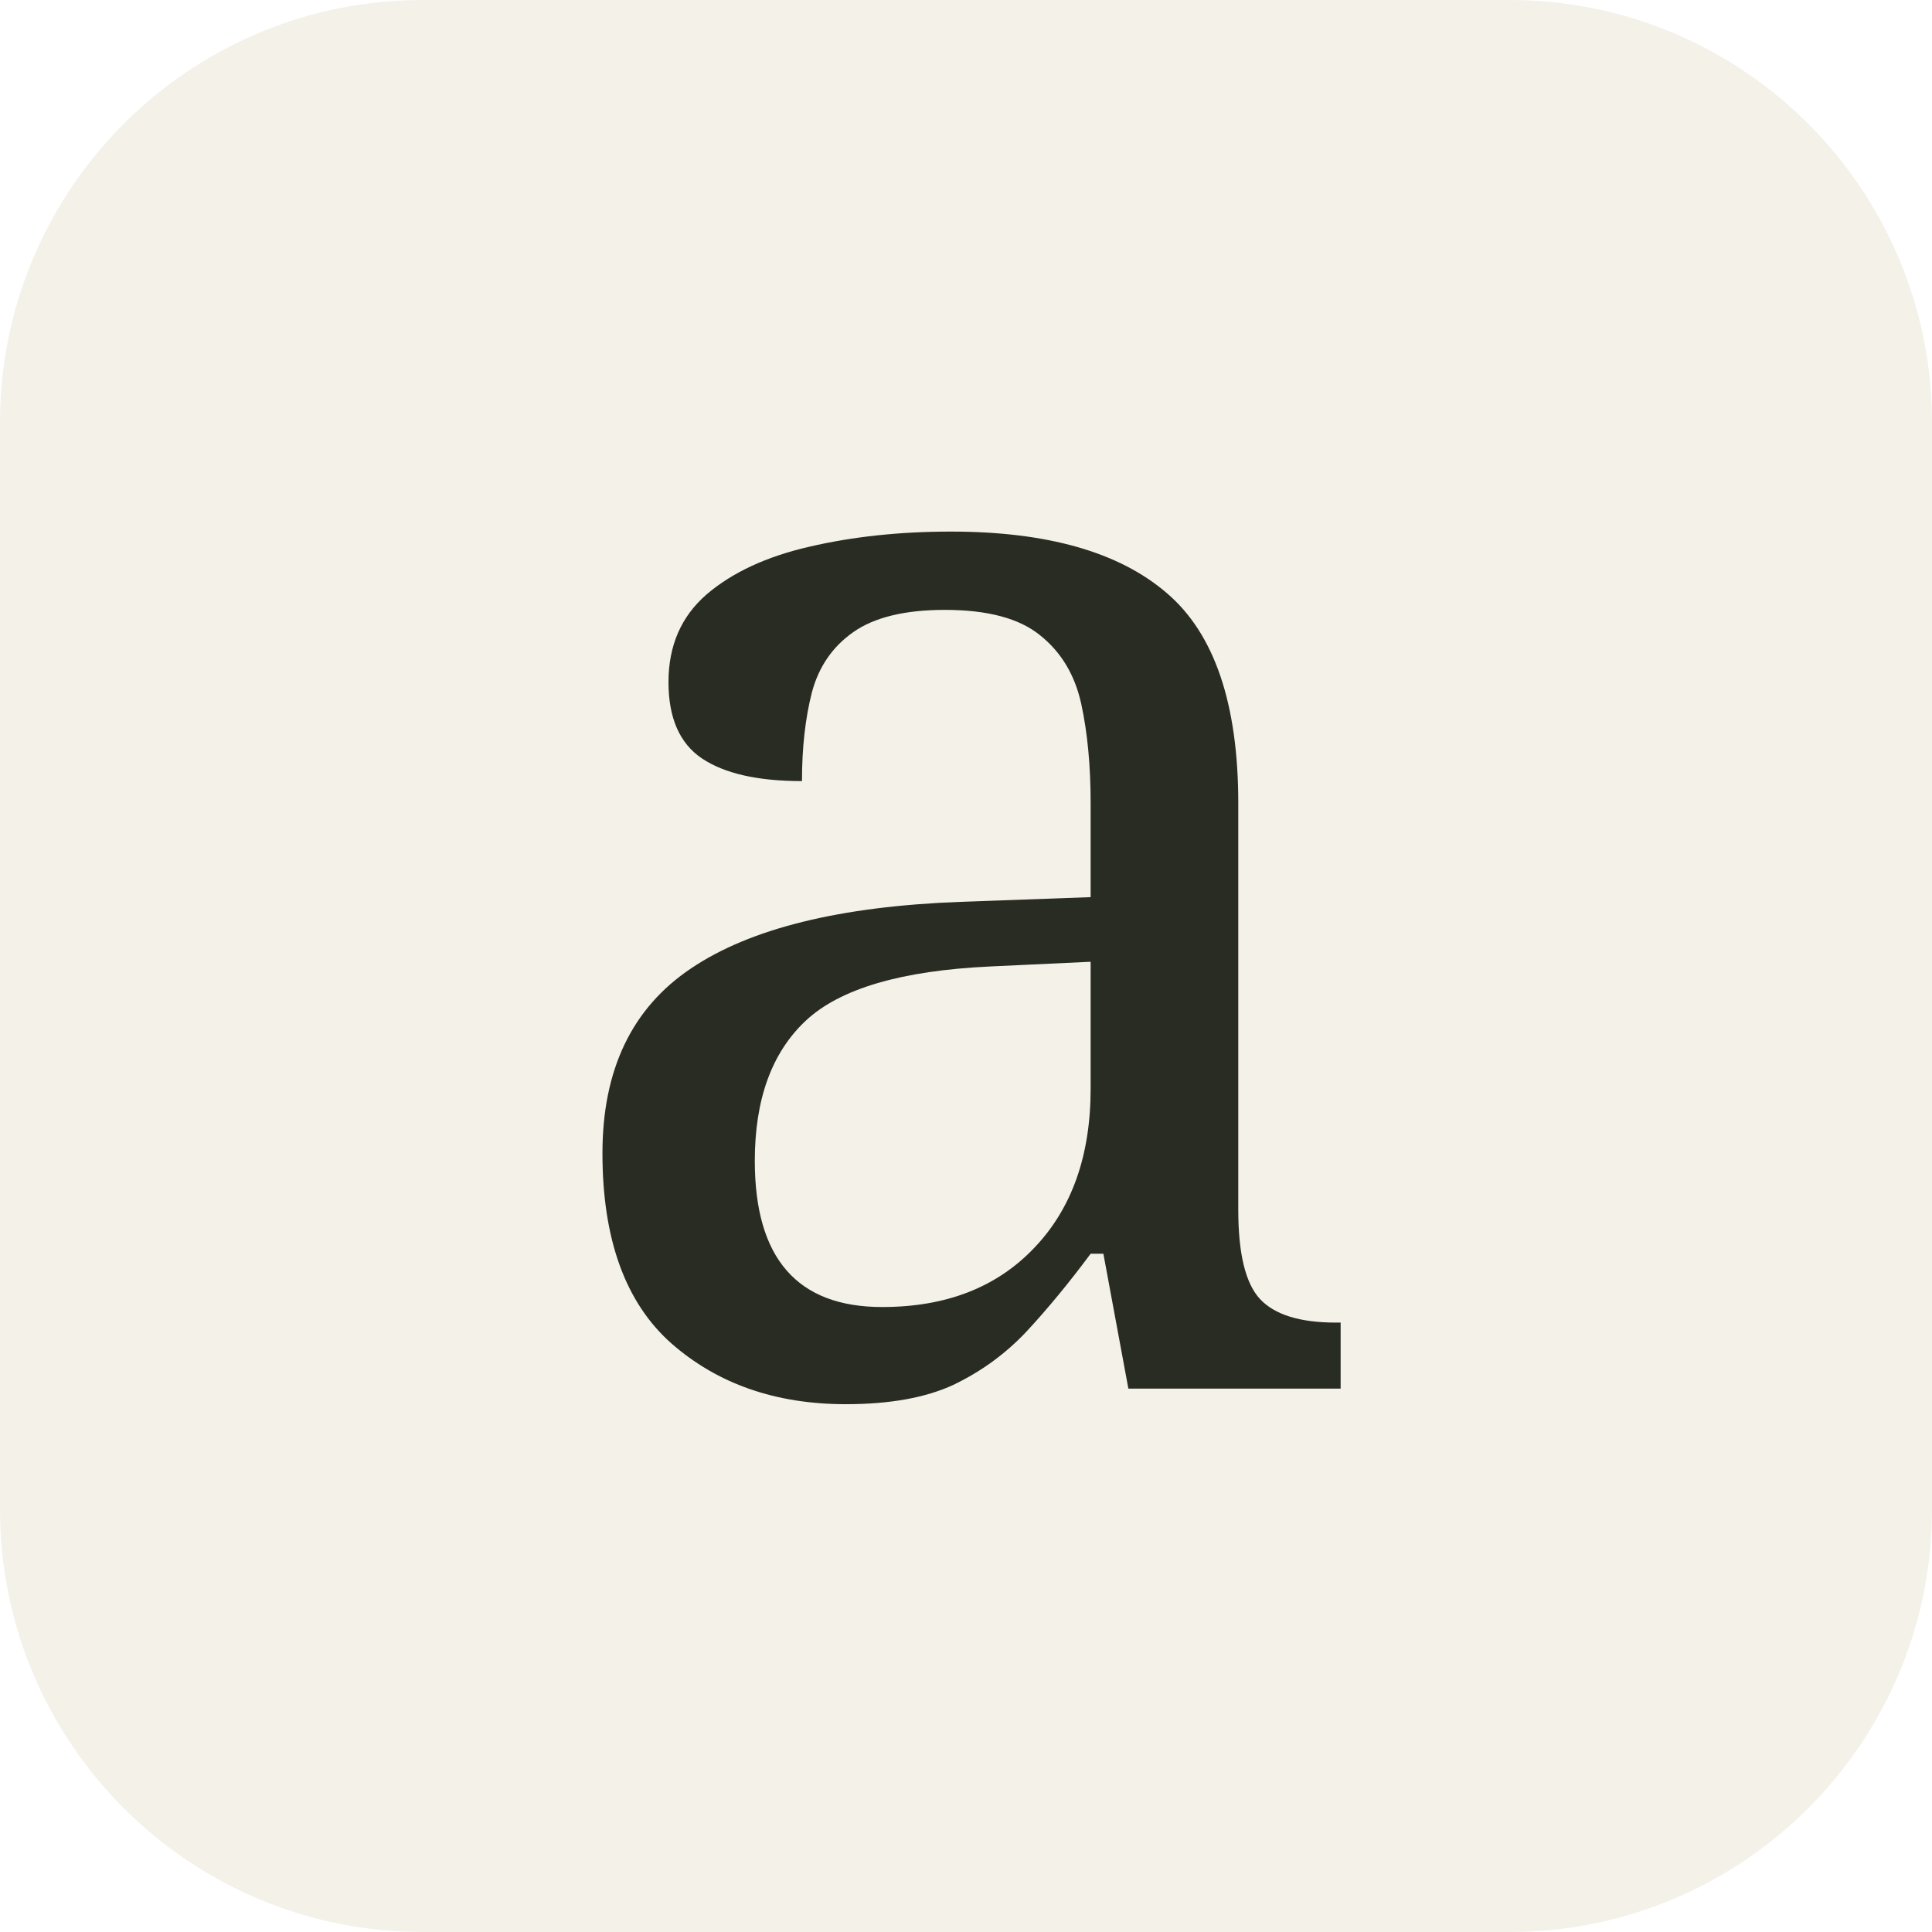
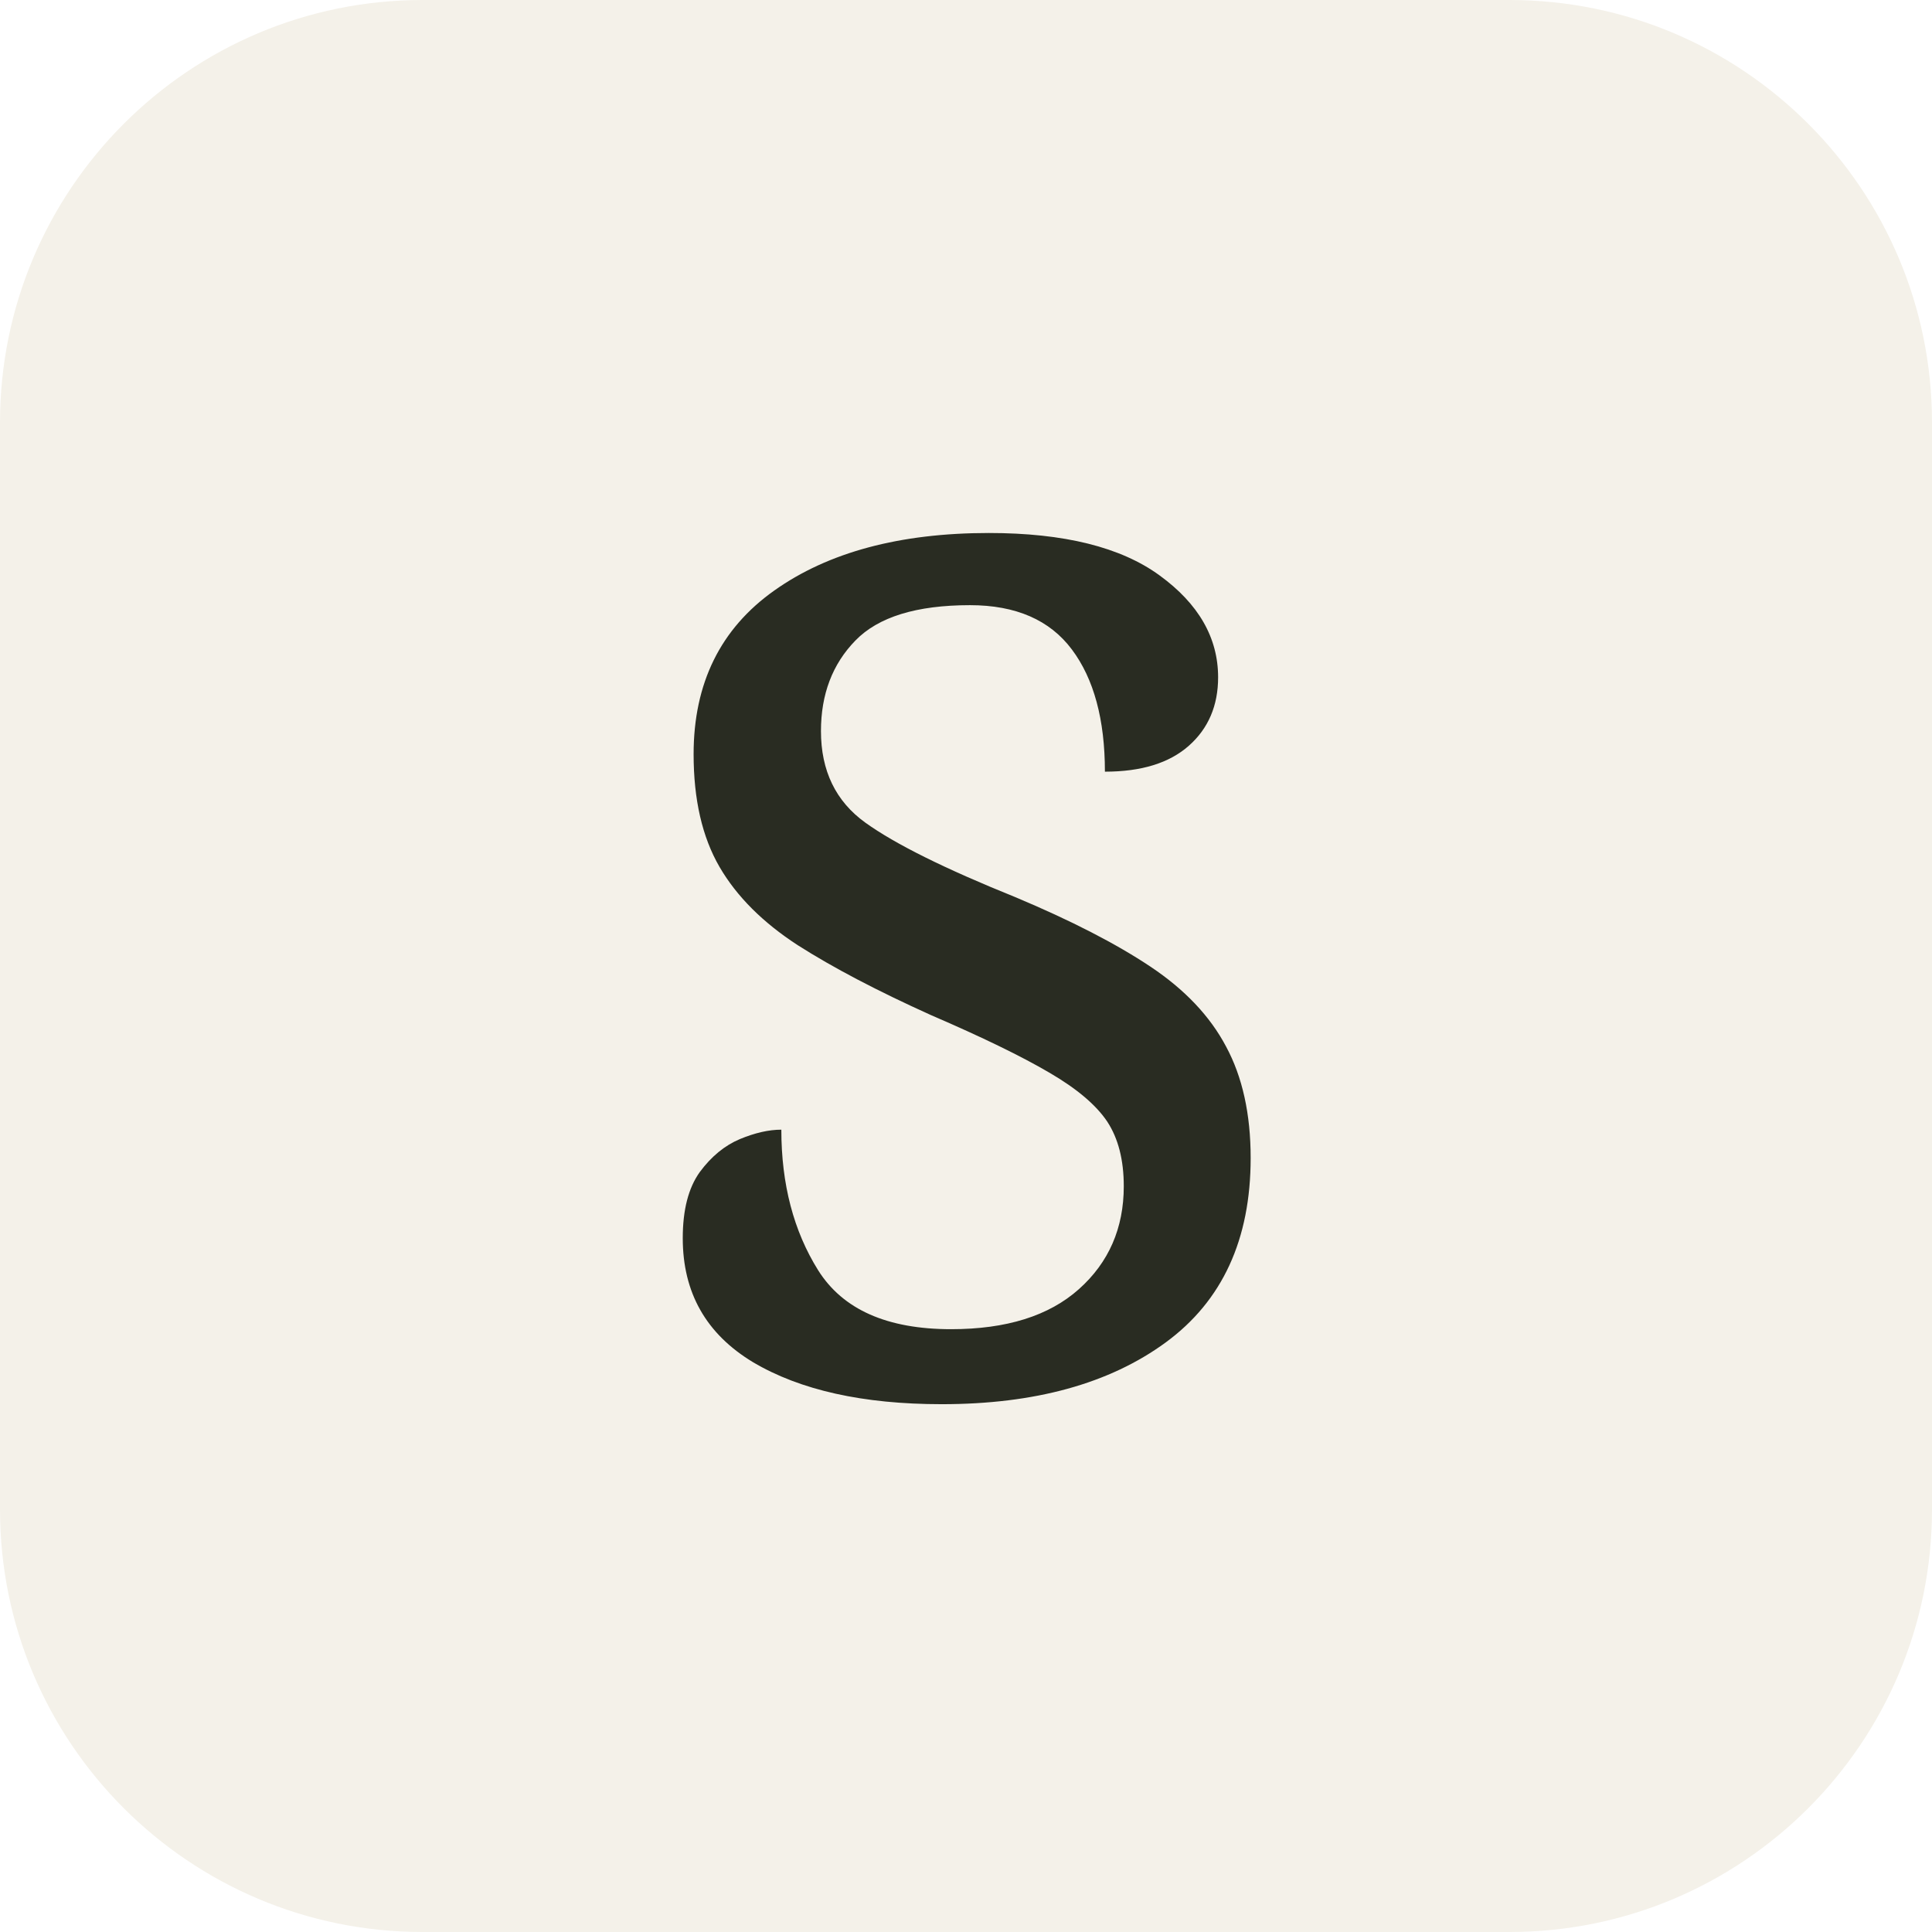
<svg xmlns="http://www.w3.org/2000/svg" viewBox="0 0 64 64">
  <rect width="64" height="64" rx="14" fill="#f4f1e9" />
-   <text x="32" y="46" text-anchor="middle" font-family="Georgia,serif" font-size="52" fill="#292c22">a</text>
+   <text x="32" y="46" text-anchor="middle" font-family="Georgia,serif" font-size="52" fill="#292c22">s</text>
</svg>
